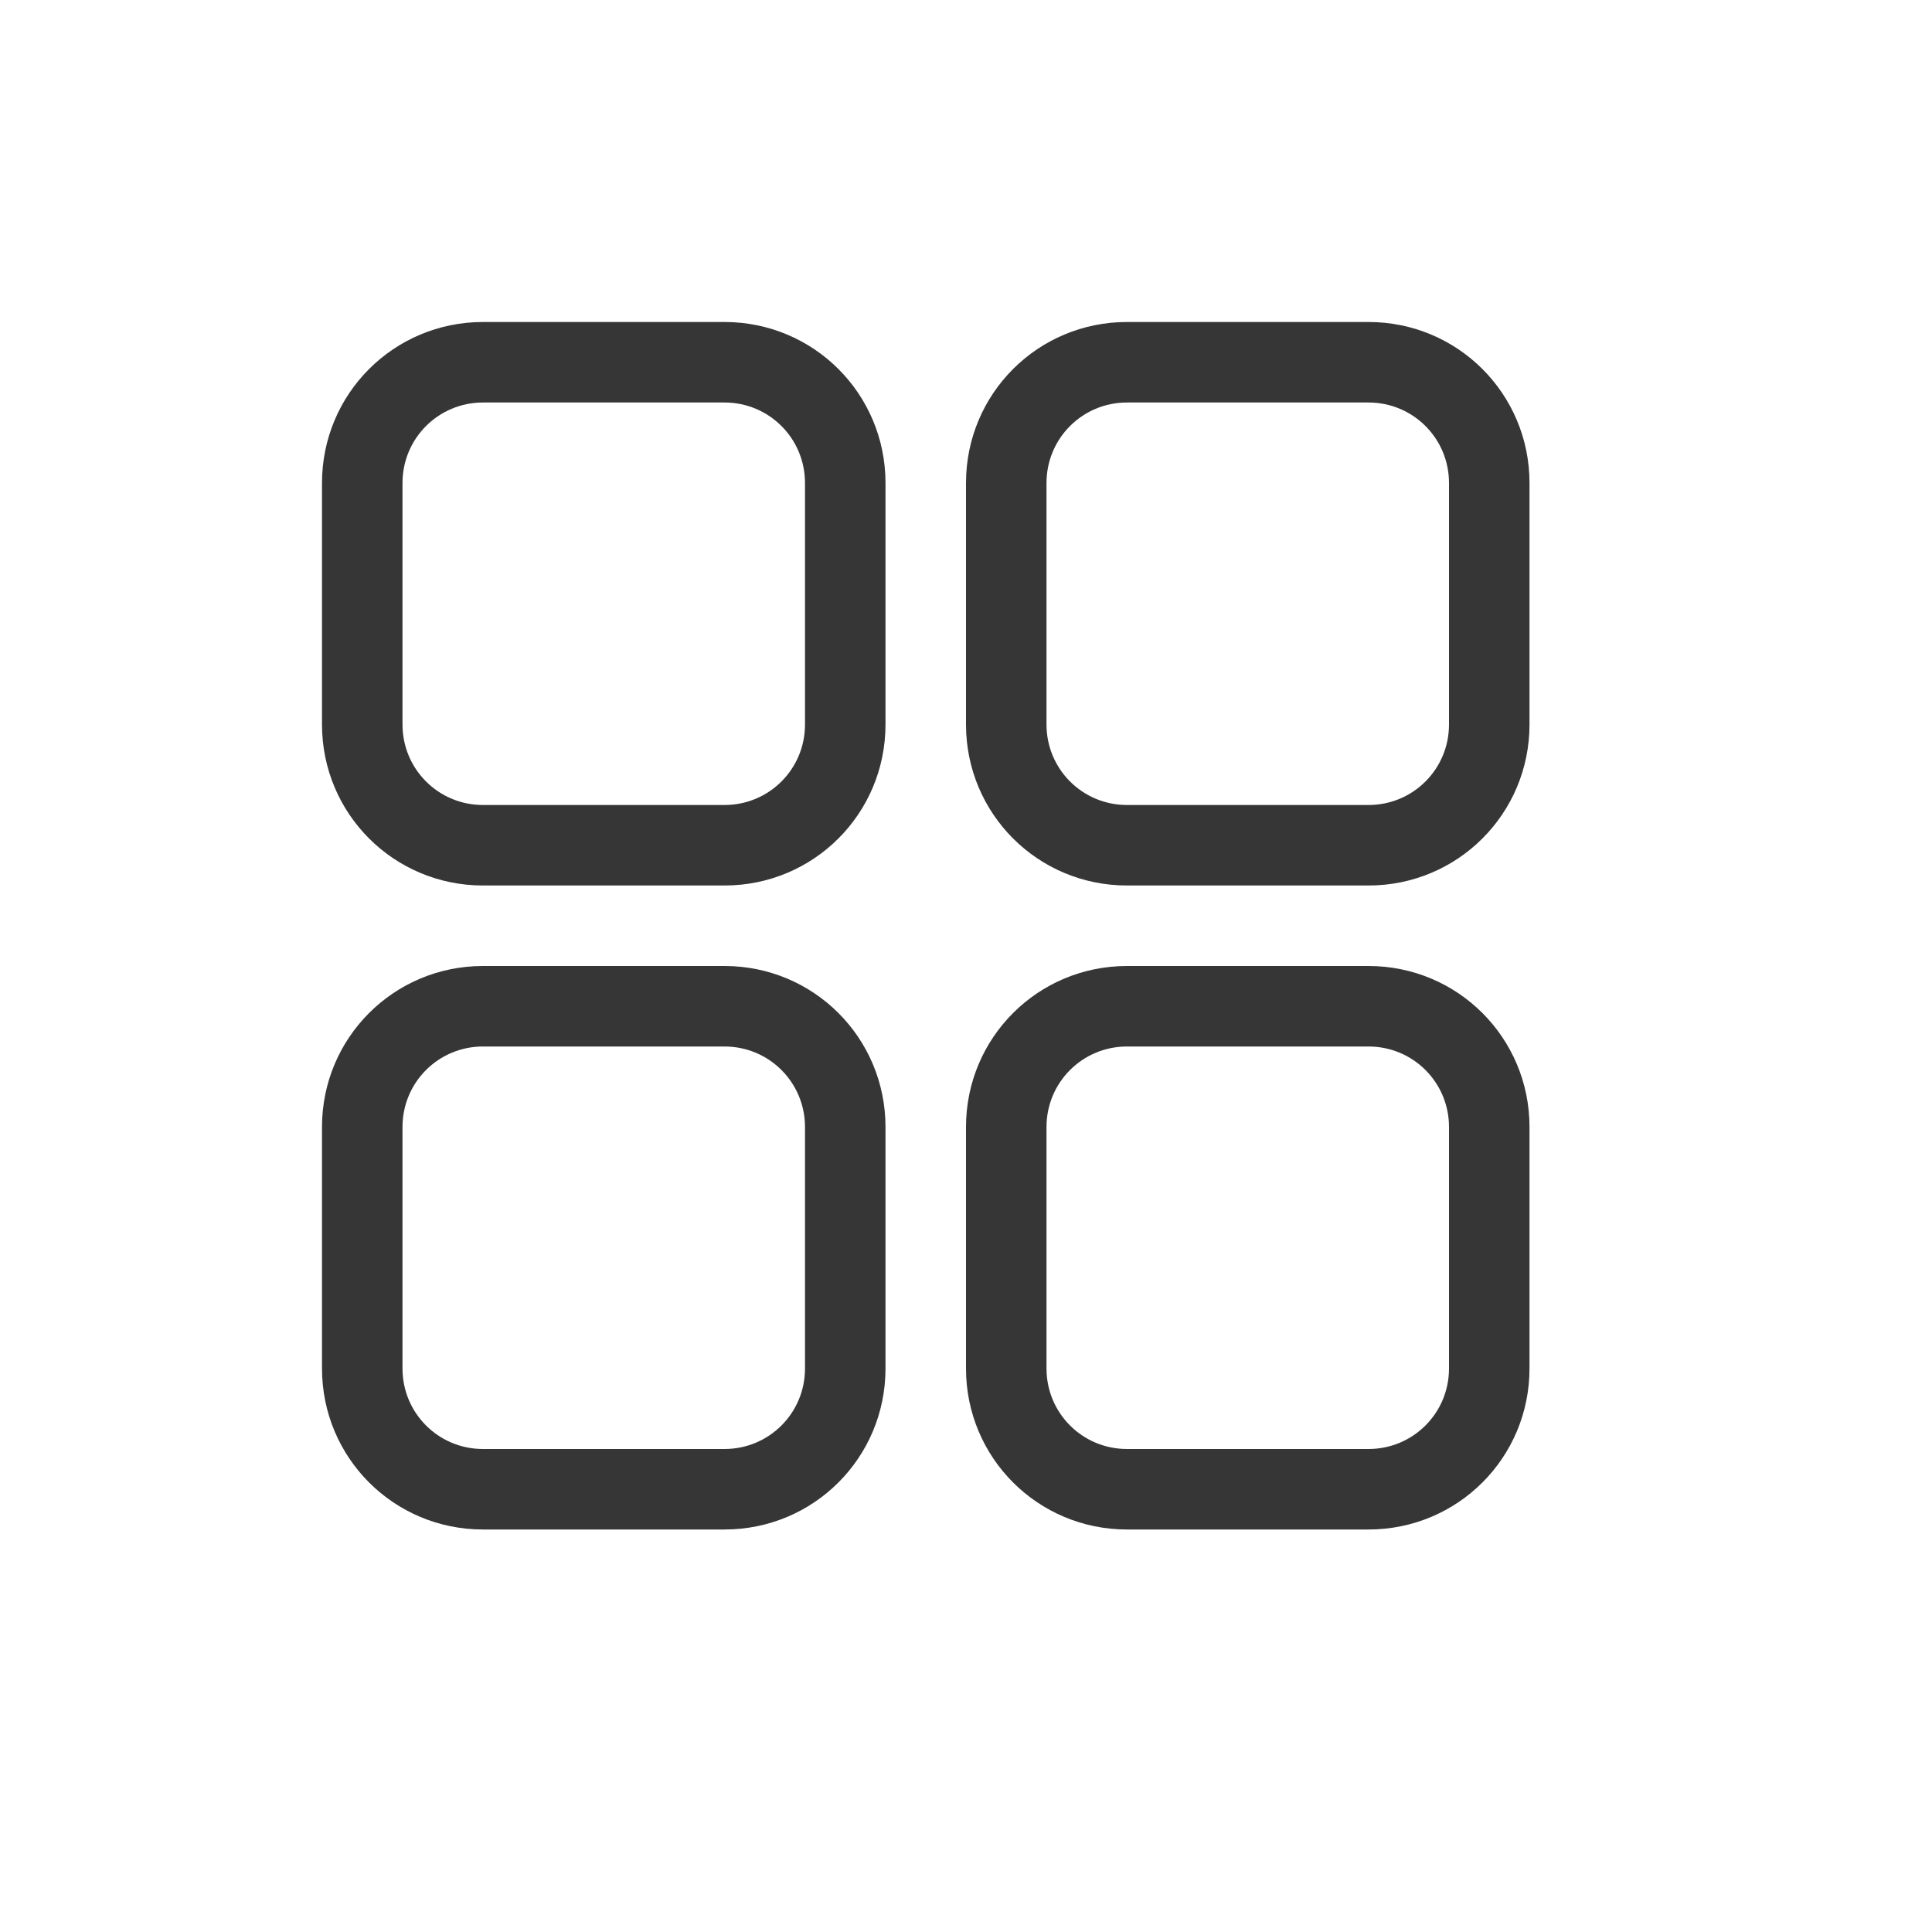
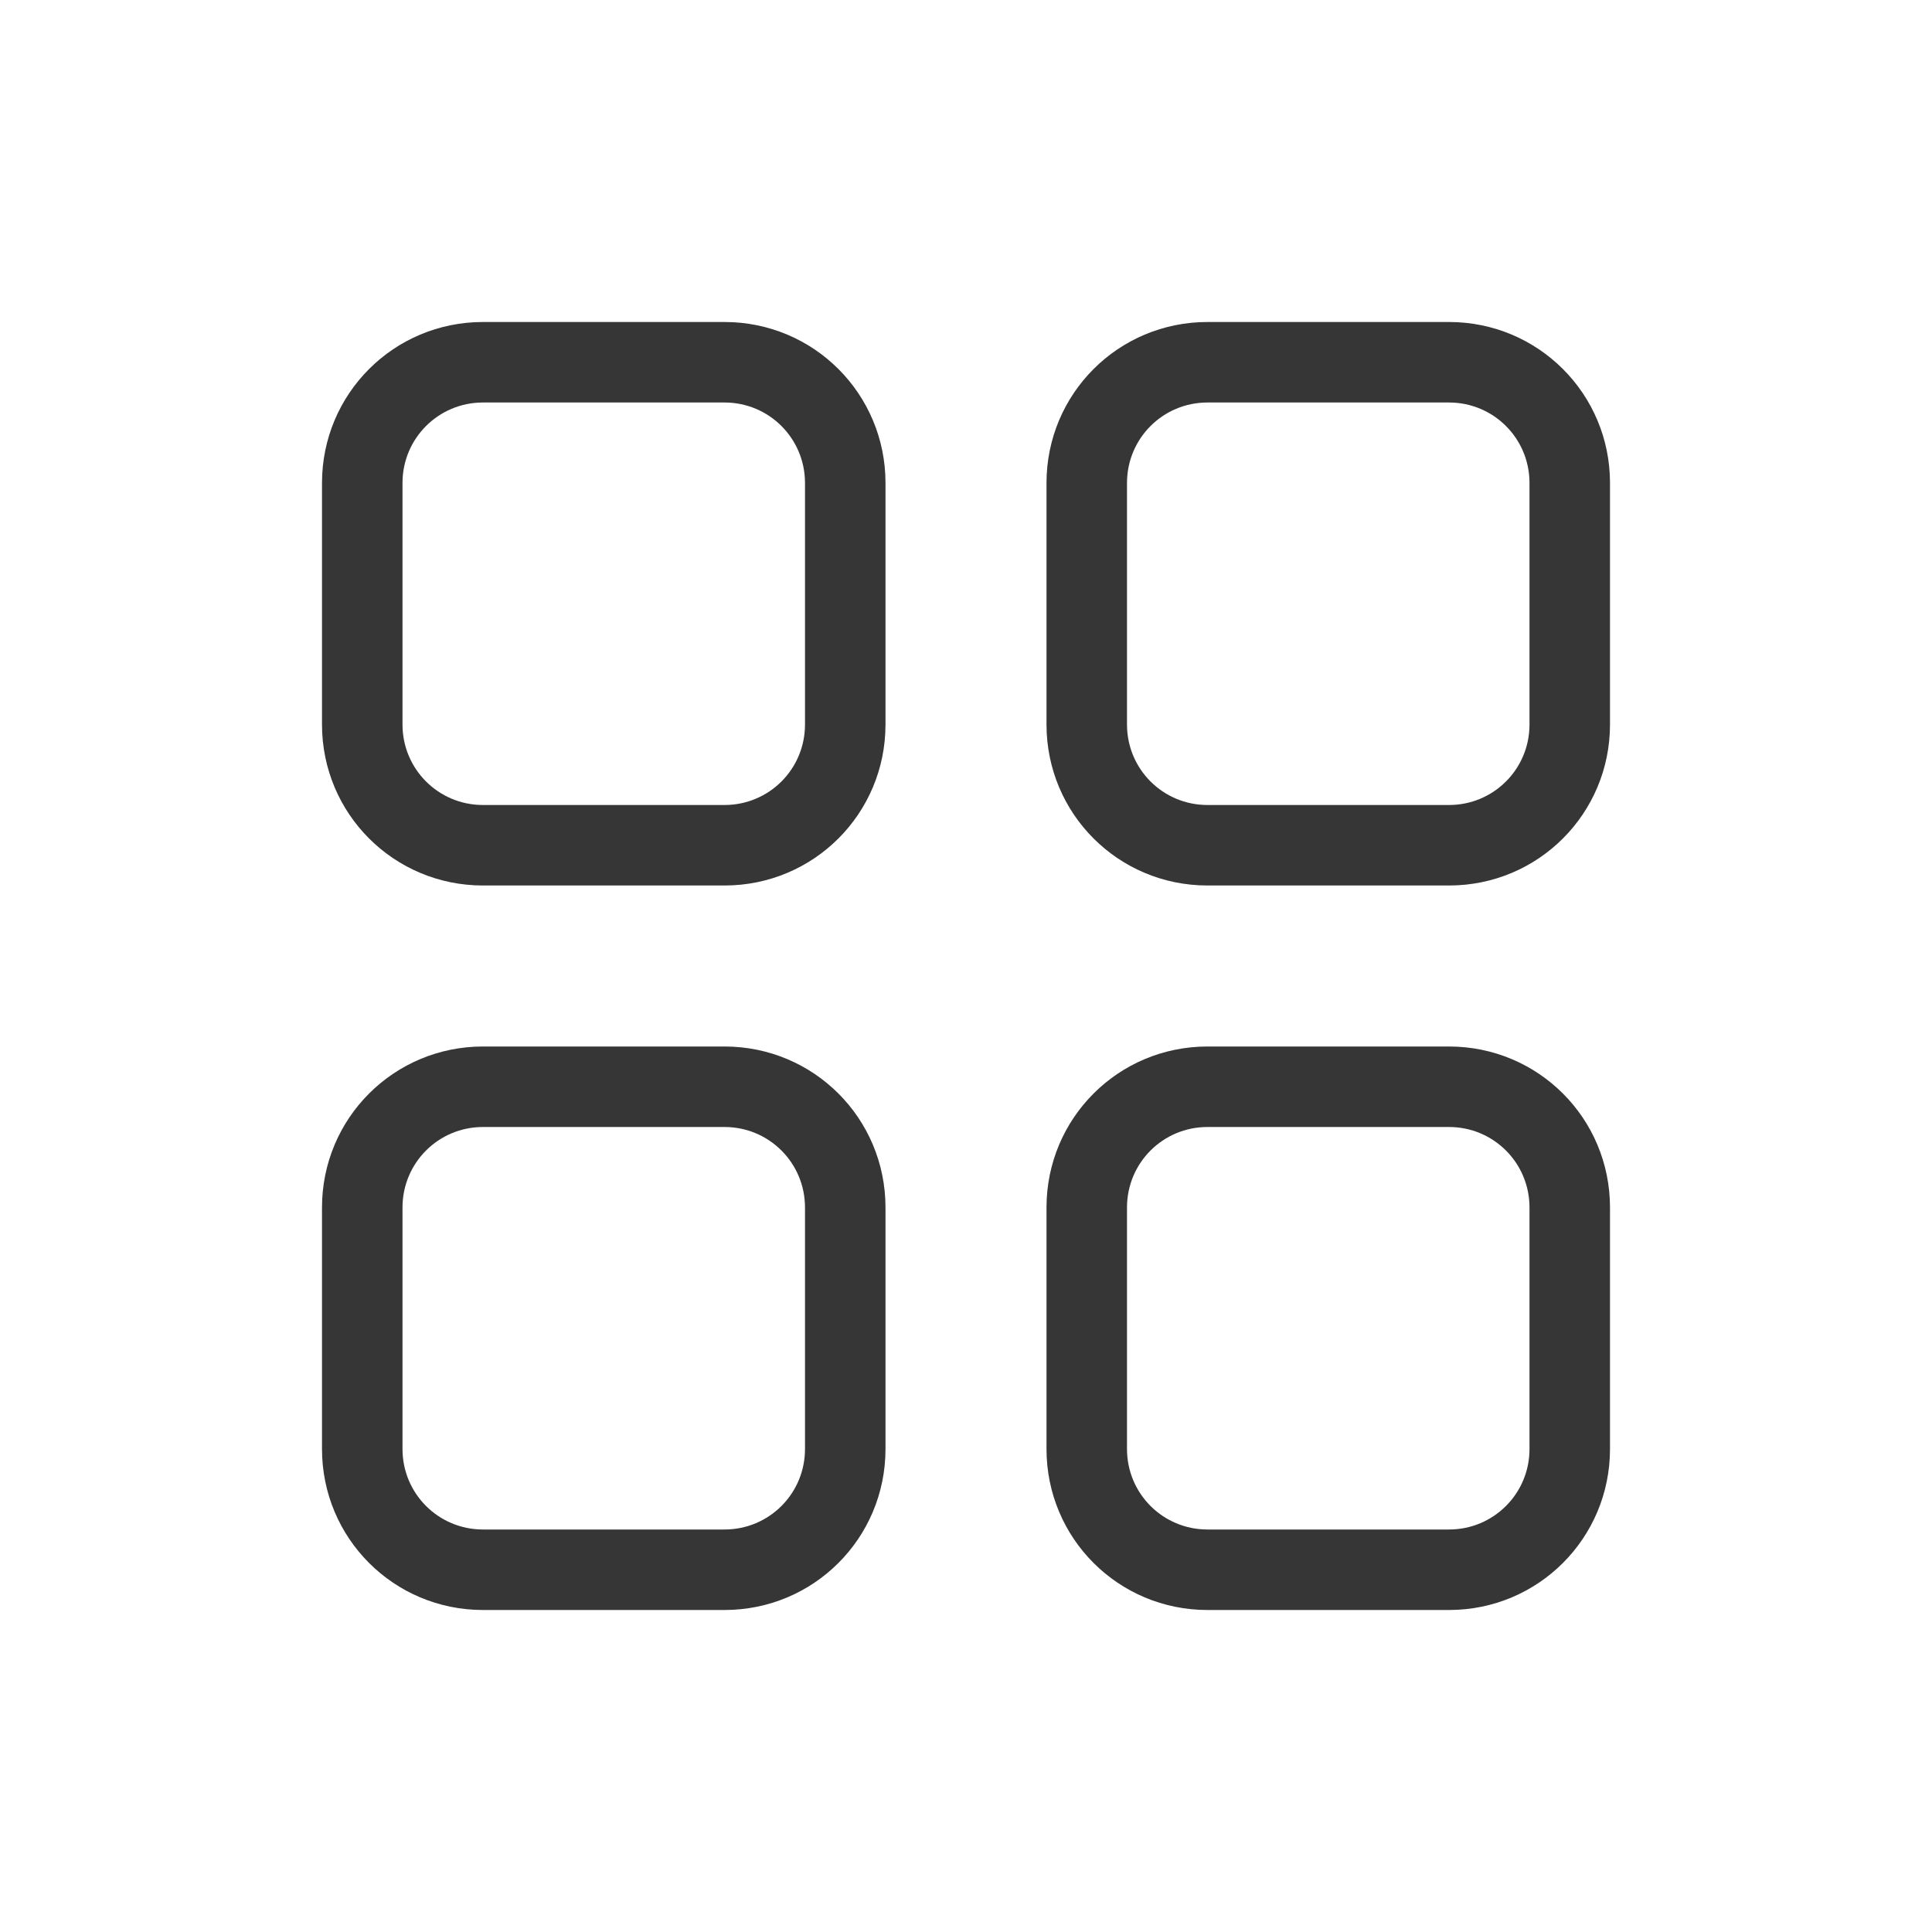
<svg xmlns="http://www.w3.org/2000/svg" width="24" height="24" viewBox="0 0 24 24" version="1.1" id="svg1">
  <defs id="defs1">
    <style id="current-color-scheme" type="text/css">
-          .ColorScheme-Text { color:#363636; }
+         .ColorScheme-Text { color:#363636; }
+         .ColorScheme-NeutralText { color:#f67400; }
+         .ColorScheme-PositiveText { color:#37c837; }
+         .ColorScheme-NegativeText { color:#f44336; }
+         .ColorScheme-Highlight { color:#3daee9; }
     </style>
  </defs>
-   <path id="rect1" style="fill:currentColor;stroke-width:1.167" class="ColorScheme-Text" d="M 6,4 C 4.892,4 4,4.892 4,6 v 3 c 0,1.108 0.892,2 2,2 h 3 c 1.108,0 2,-0.892 2,-2 V 6 C 11,4.892 10.108,4 9,4 Z m 8,0 c -1.108,0 -2,0.892 -2,2 v 3 c 0,1.108 0.892,2 2,2 h 3 c 1.108,0 2,-0.892 2,-2 V 6 C 19,4.892 18.108,4 17,4 Z M 6,5 h 3 c 0.554,0 1,0.446 1,1 v 3 c 0,0.554 -0.446,1 -1,1 H 6 C 5.446,10 5,9.554 5,9 V 6 C 5,5.446 5.446,5 6,5 Z m 8,0 h 3 c 0.554,0 1,0.446 1,1 v 3 c 0,0.554 -0.446,1 -1,1 H 14 C 13.446,10 13,9.554 13,9 V 6 c 0,-0.554 0.446,-1 1,-1 z m -8,7 c -1.108,0 -2,0.892 -2,2 v 3 c 0,1.108 0.892,2 2,2 h 3 c 1.108,0 2,-0.892 2,-2 v -3 c 0,-1.108 -0.892,-2 -2,-2 z m 8,0 c -1.108,0 -2,0.892 -2,2 v 3 c 0,1.108 0.892,2 2,2 h 3 c 1.108,0 2,-0.892 2,-2 v -3 c 0,-1.108 -0.892,-2 -2,-2 z m -8,1 h 3 c 0.554,0 1,0.446 1,1 v 3 c 0,0.554 -0.446,1 -1,1 H 6 C 5.446,18 5,17.554 5,17 v -3 c 0,-0.554 0.446,-1 1,-1 z m 8,0 h 3 c 0.554,0 1,0.446 1,1 v 3 c 0,0.554 -0.446,1 -1,1 h -3 c -0.554,0 -1,-0.446 -1,-1 v -3 c 0,-0.554 0.446,-1 1,-1 z" />
+   <path id="path1" style="fill:currentColor;stroke-width:1.167" class="ColorScheme-Text" d="M 6 4 C 4.892 4 4 4.892 4 6 L 4 9 C 4 10.108 4.892 11 6 11 L 9 11 C 10.108 11 11 10.108 11 9 L 11 6 C 11 4.892 10.108 4 9 4 L 6 4 z M 15 4 C 13.892 4 13 4.892 13 6 L 13 9 C 13 10.108 13.892 11 15 11 L 18 11 C 19.108 11 20 10.108 20 9 L 20 6 C 20 4.892 19.108 4 18 4 L 15 4 z M 6 5 L 9 5 C 9.554 5 10 5.446 10 6 L 10 9 C 10 9.554 9.554 10 9 10 L 6 10 C 5.446 10 5 9.554 5 9 L 5 6 C 5 5.446 5.446 5 6 5 z M 15 5 L 18 5 C 18.554 5 19 5.446 19 6 L 19 9 C 19 9.554 18.554 10 18 10 L 15 10 C 14.446 10 14 9.554 14 9 L 14 6 C 14 5.446 14.446 5 15 5 z M 6 13 C 4.892 13 4 13.892 4 15 L 4 18 C 4 19.108 4.892 20 6 20 L 9 20 C 10.108 20 11 19.108 11 18 L 11 15 C 11 13.892 10.108 13 9 13 L 6 13 z M 15 13 C 13.892 13 13 13.892 13 15 L 13 18 C 13 19.108 13.892 20 15 20 L 18 20 C 19.108 20 20 19.108 20 18 L 20 15 C 20 13.892 19.108 13 18 13 L 15 13 z M 6 14 L 9 14 C 9.554 14 10 14.446 10 15 L 10 18 C 10 18.554 9.554 19 9 19 L 6 19 C 5.446 19 5 18.554 5 18 L 5 15 C 5 14.446 5.446 14 6 14 z M 15 14 L 18 14 C 18.554 14 19 14.446 19 15 L 19 18 C 19 18.554 18.554 19 18 19 L 15 19 C 14.446 19 14 18.554 14 18 L 14 15 C 14 14.446 14.446 14 15 14 z " />
</svg>
